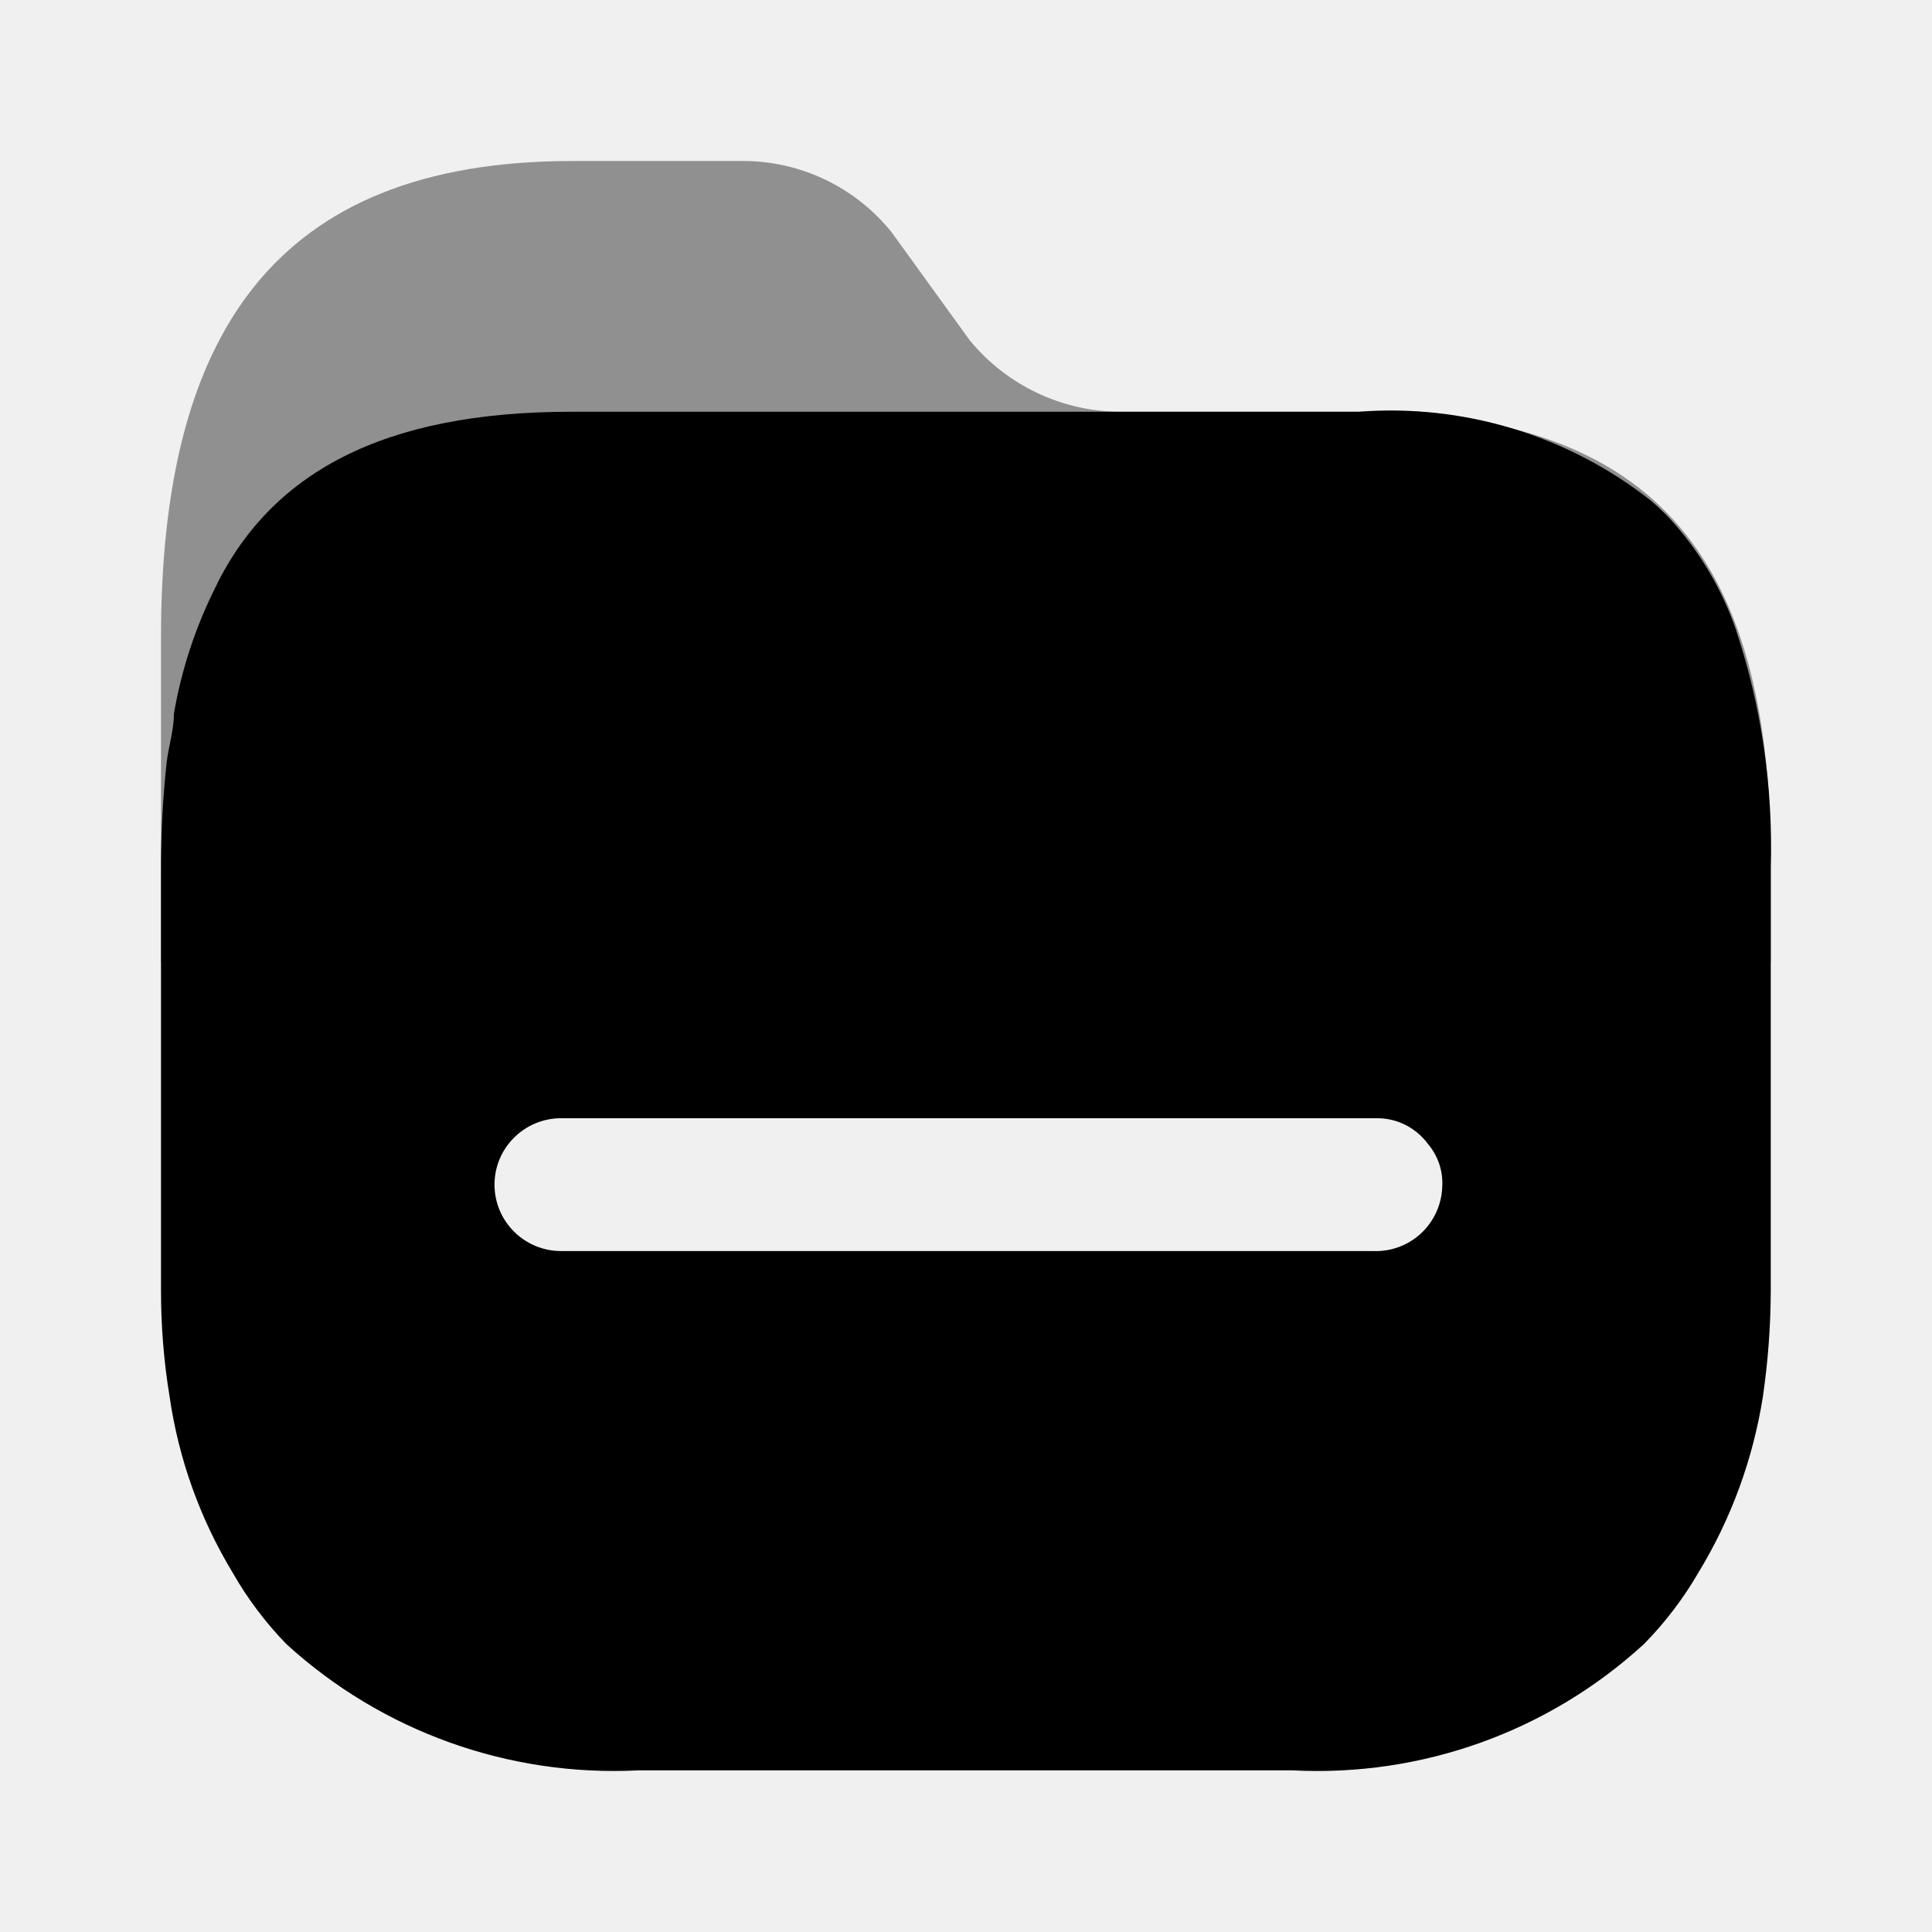
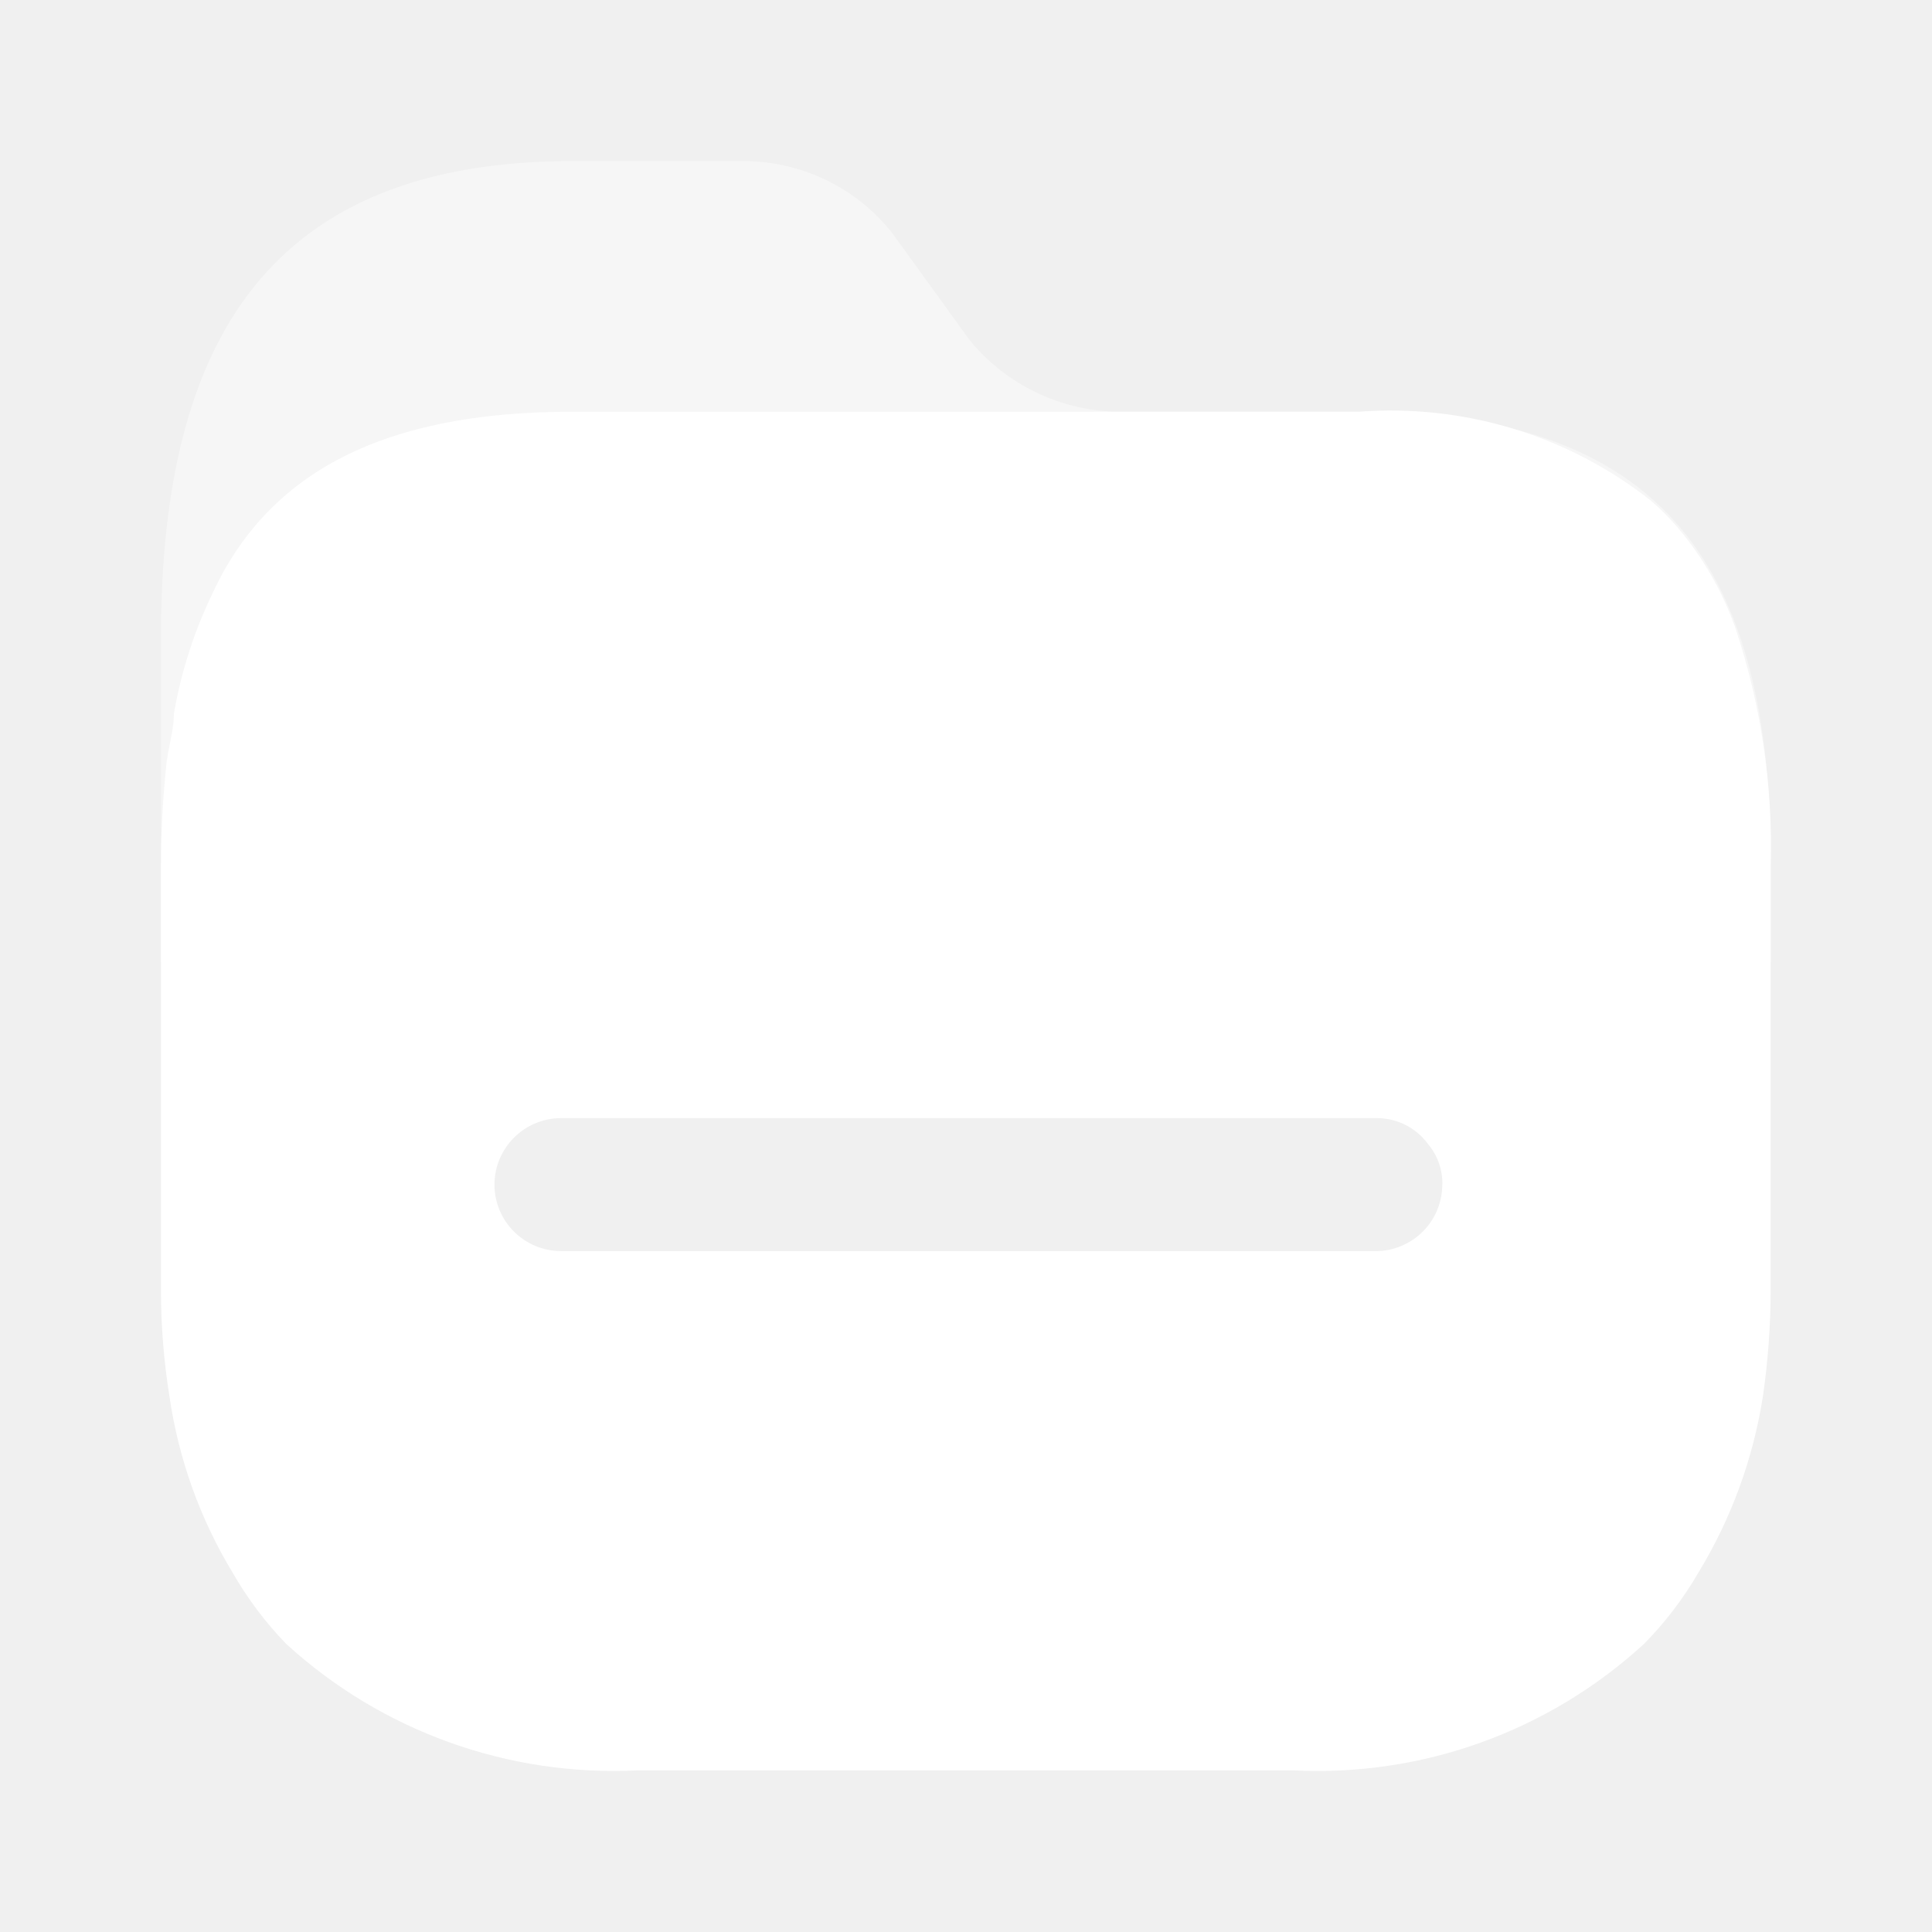
- <svg xmlns="http://www.w3.org/2000/svg" width="24" height="24" viewBox="0 0 24 24" fill="none">
-   <path opacity="0.4" d="M16.884 5.115H13.941C13.208 5.12 12.512 4.794 12.047 4.228L11.078 2.888C10.621 2.317 9.925 1.989 9.193 2H7.113C3.378 2 2 4.192 2 7.919V11.947C1.995 12.39 21.996 12.39 21.997 11.947V10.776C22.015 7.049 20.672 5.115 16.884 5.115Z" fill="black" />
-   <path fill-rule="evenodd" clip-rule="evenodd" d="M20.832 6.543C21.152 6.918 21.399 7.348 21.561 7.812C21.88 8.767 22.027 9.77 21.997 10.776V16.029C21.996 16.472 21.963 16.913 21.899 17.351C21.777 18.124 21.506 18.866 21.099 19.534C20.912 19.857 20.685 20.155 20.423 20.422C19.238 21.509 17.665 22.075 16.057 21.992H7.931C6.32 22.074 4.745 21.509 3.556 20.422C3.297 20.155 3.073 19.857 2.889 19.534C2.485 18.866 2.219 18.124 2.107 17.351C2.035 16.914 2 16.472 2 16.029V10.776C2 10.337 2.024 9.899 2.071 9.463C2.081 9.386 2.096 9.311 2.111 9.237C2.136 9.112 2.16 8.99 2.16 8.868C2.25 8.342 2.415 7.831 2.649 7.351C3.343 5.869 4.765 5.115 7.095 5.115H16.875C18.18 5.014 19.475 5.407 20.503 6.215C20.622 6.316 20.732 6.425 20.832 6.543ZM6.97 15.541H17.035H17.053C17.274 15.551 17.49 15.472 17.652 15.322C17.814 15.171 17.909 14.963 17.916 14.742C17.928 14.549 17.864 14.358 17.738 14.21C17.592 14.012 17.362 13.893 17.116 13.891H6.97C6.514 13.891 6.143 14.26 6.143 14.716C6.143 15.172 6.514 15.541 6.97 15.541Z" fill="black" />
+ <svg xmlns="http://www.w3.org/2000/svg" width="16" height="16" viewBox="0 0 16 16" fill="none">
+   <path opacity="0.4" d="M11.256 3.41H9.294C8.805 3.413 8.341 3.196 8.031 2.818L7.385 1.925C7.081 1.544 6.617 1.326 6.128 1.334H4.741C2.252 1.334 1.333 2.795 1.333 5.279V7.965C1.33 8.26 14.663 8.26 14.664 7.965V7.184C14.676 4.699 13.781 3.41 11.256 3.41Z" fill="white" />
+   <path fill-rule="evenodd" clip-rule="evenodd" d="M13.888 4.362C14.101 4.612 14.266 4.899 14.374 5.208C14.586 5.845 14.684 6.514 14.664 7.184V10.686C14.663 10.981 14.642 11.276 14.599 11.568C14.518 12.083 14.337 12.577 14.066 13.023C13.941 13.238 13.79 13.437 13.615 13.614C12.825 14.339 11.776 14.717 10.705 14.661H5.287C4.213 14.716 3.163 14.339 2.37 13.614C2.198 13.436 2.049 13.238 1.926 13.023C1.656 12.577 1.479 12.082 1.404 11.568C1.357 11.276 1.333 10.981 1.333 10.686V7.184C1.333 6.892 1.349 6.599 1.38 6.309C1.387 6.258 1.397 6.207 1.407 6.158C1.423 6.075 1.44 5.994 1.44 5.912C1.5 5.561 1.61 5.221 1.766 4.901C2.228 3.913 3.177 3.41 4.73 3.41H11.25C12.12 3.343 12.983 3.604 13.668 4.143C13.747 4.21 13.821 4.284 13.888 4.362ZM4.647 10.361H11.357H11.368C11.516 10.367 11.659 10.314 11.768 10.214C11.876 10.114 11.939 9.975 11.944 9.828C11.952 9.699 11.909 9.572 11.825 9.473C11.728 9.341 11.574 9.262 11.41 9.26H4.647C4.342 9.26 4.095 9.507 4.095 9.811C4.095 10.114 4.342 10.361 4.647 10.361Z" fill="white" />
</svg>
